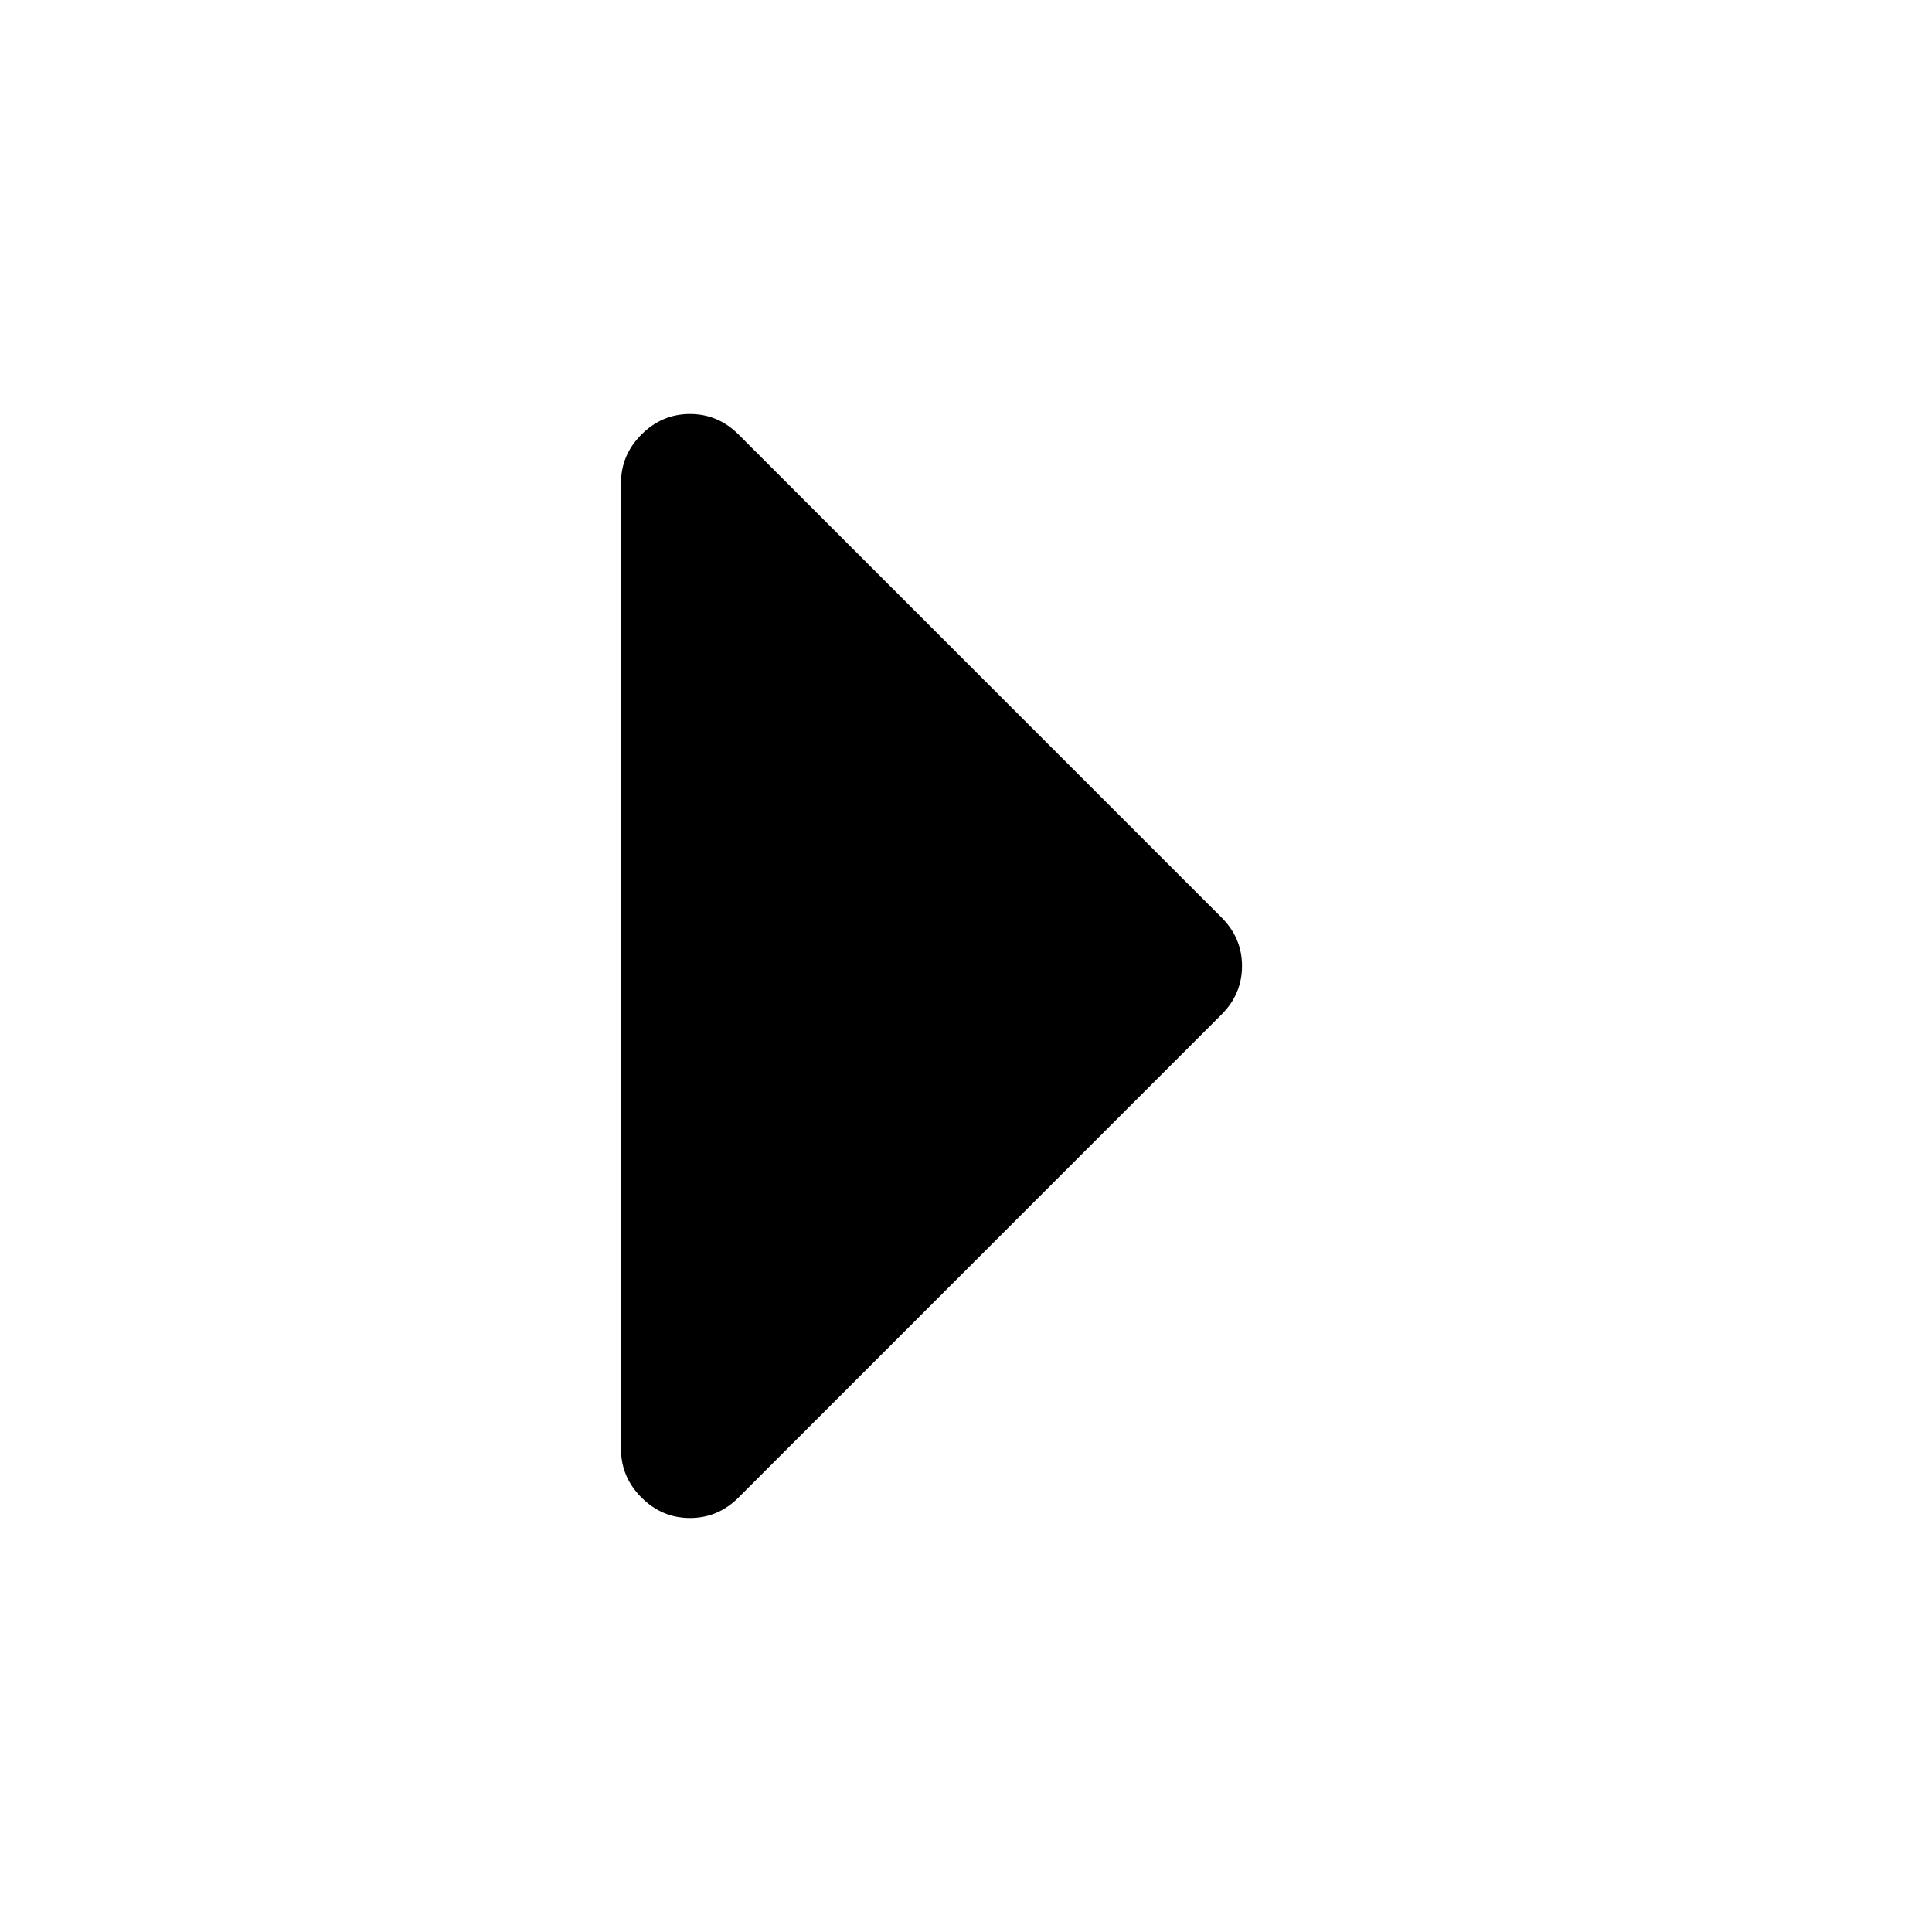
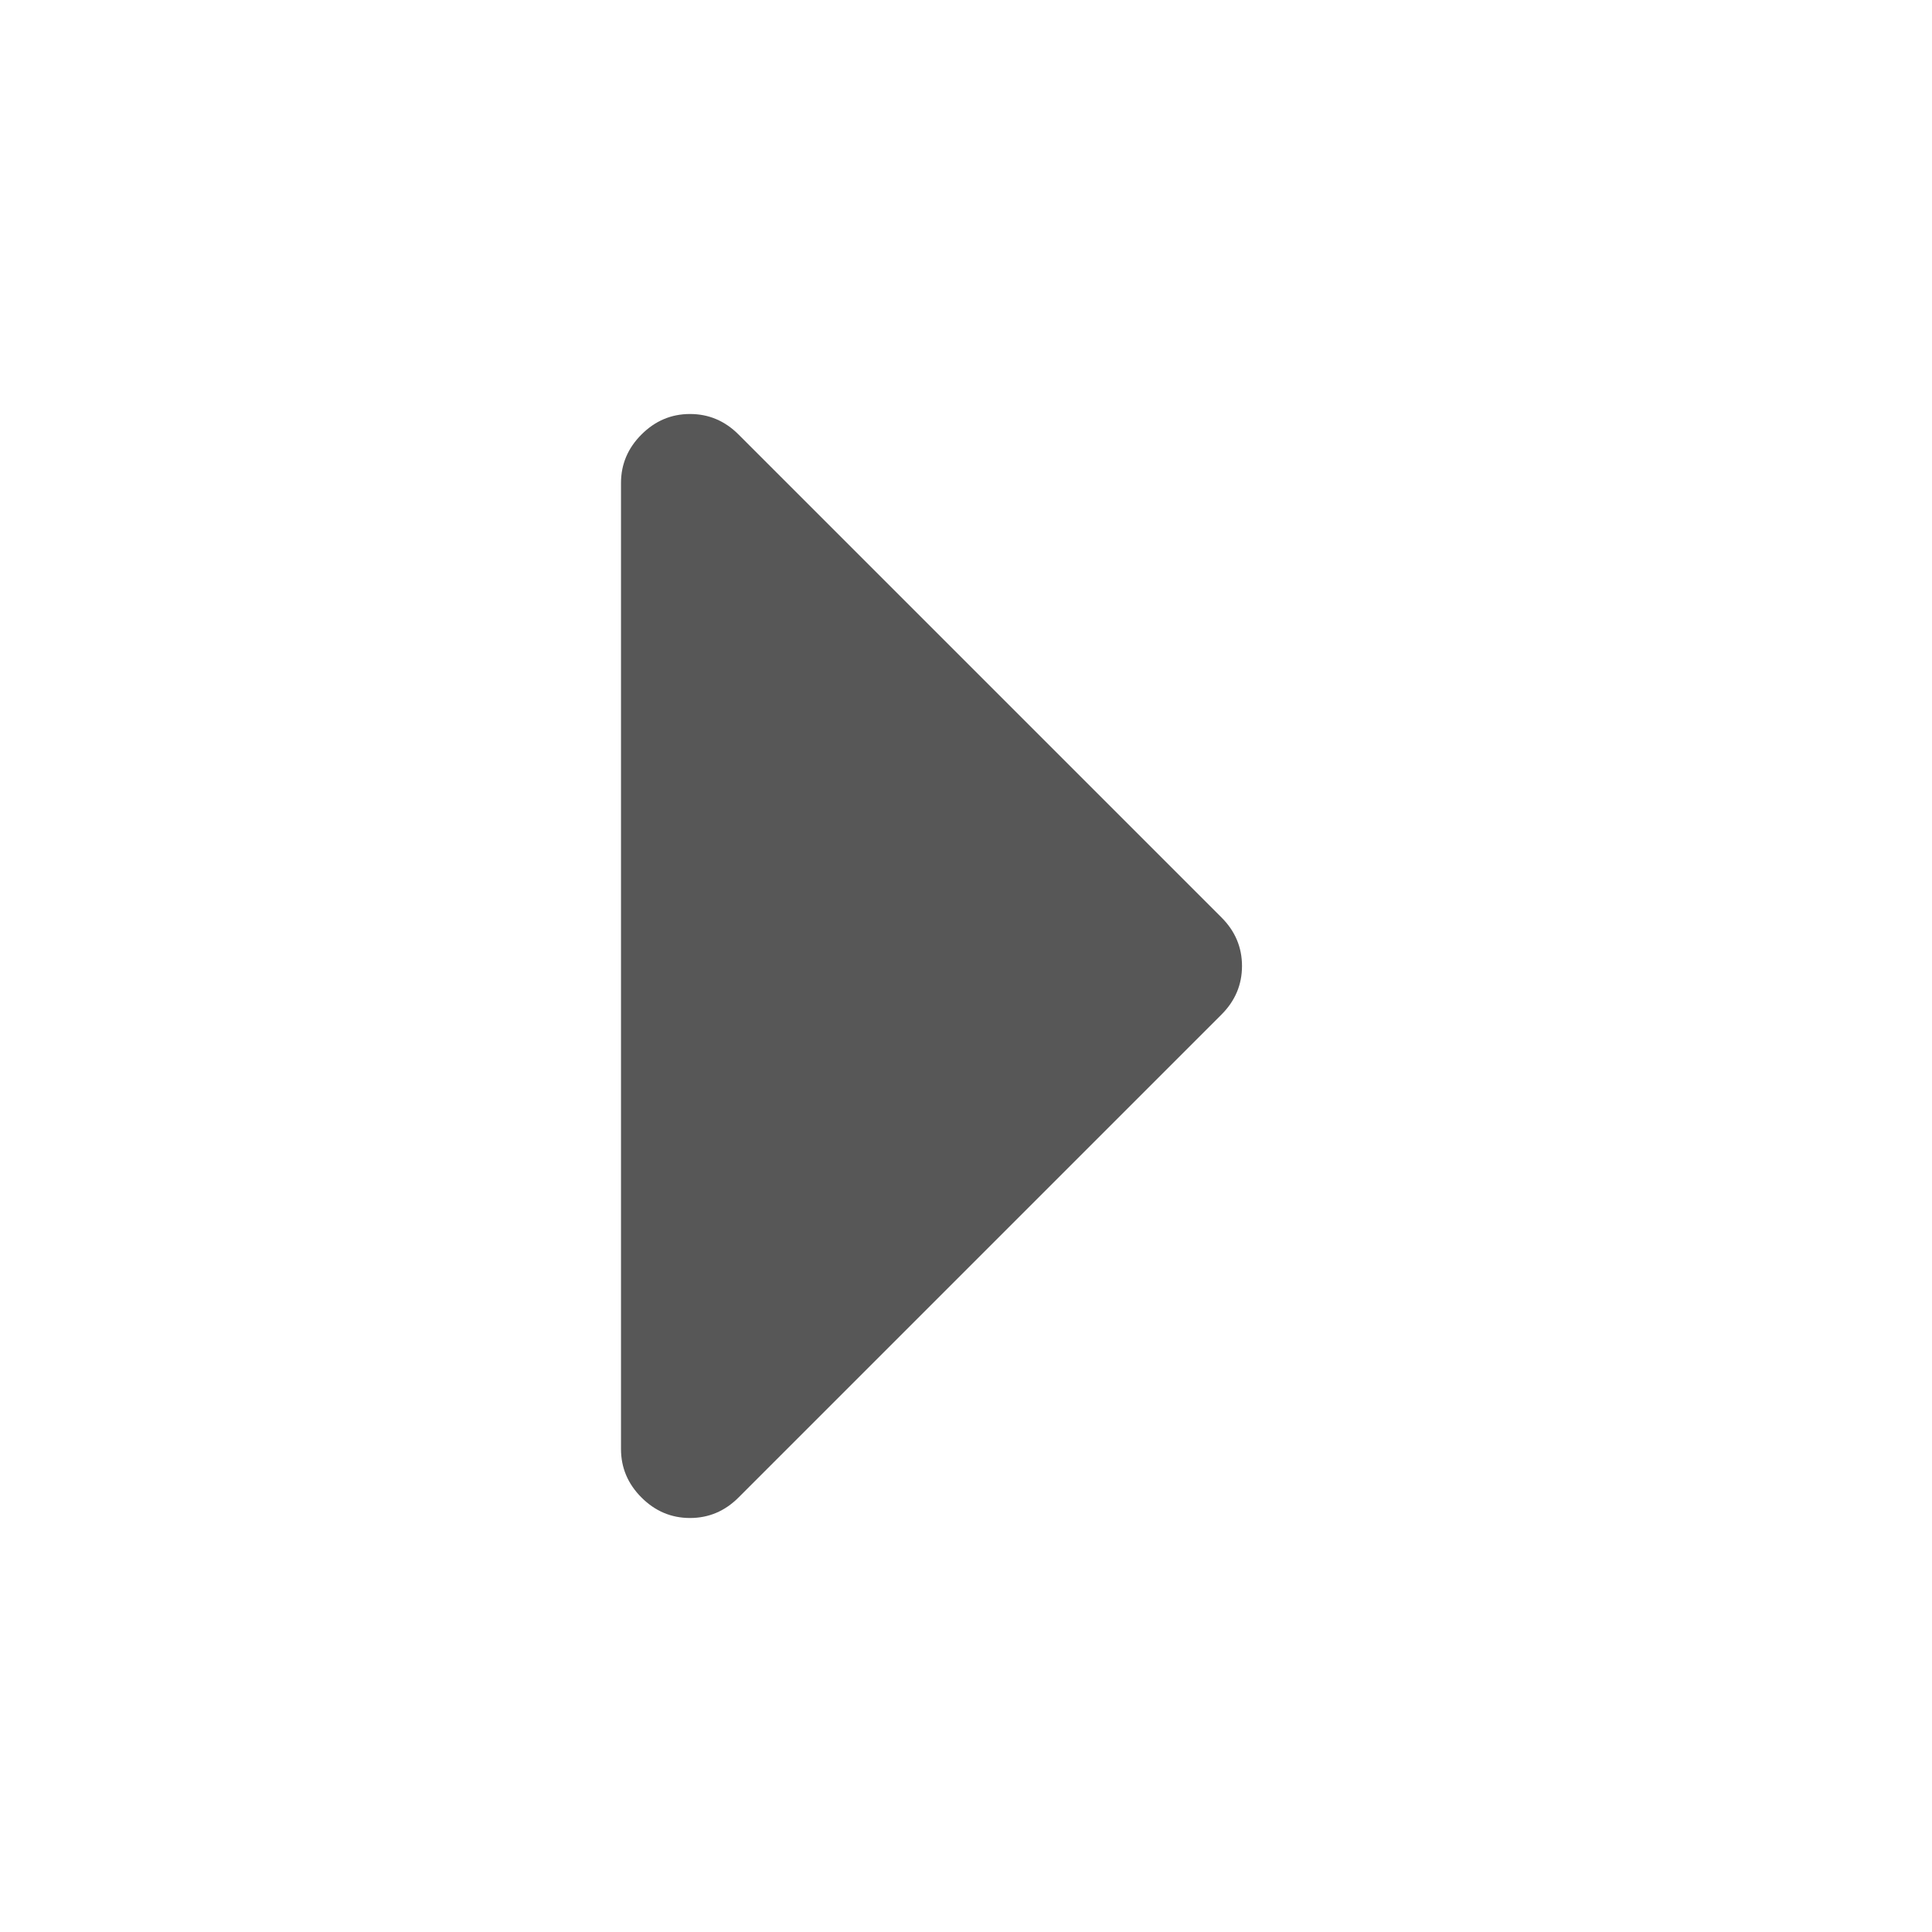
- <svg xmlns="http://www.w3.org/2000/svg" width="1792" height="1792" viewBox="0 0 1792 1792">
+ <svg xmlns="http://www.w3.org/2000/svg" fill="#575757" width="1792" height="1792" viewBox="0 0 1792 1792">
  <path d="M1152 896q0 26-19 45l-448 448q-19 19-45 19t-45-19-19-45v-896q0-26 19-45t45-19 45 19l448 448q19 19 19 45z" />
</svg>
